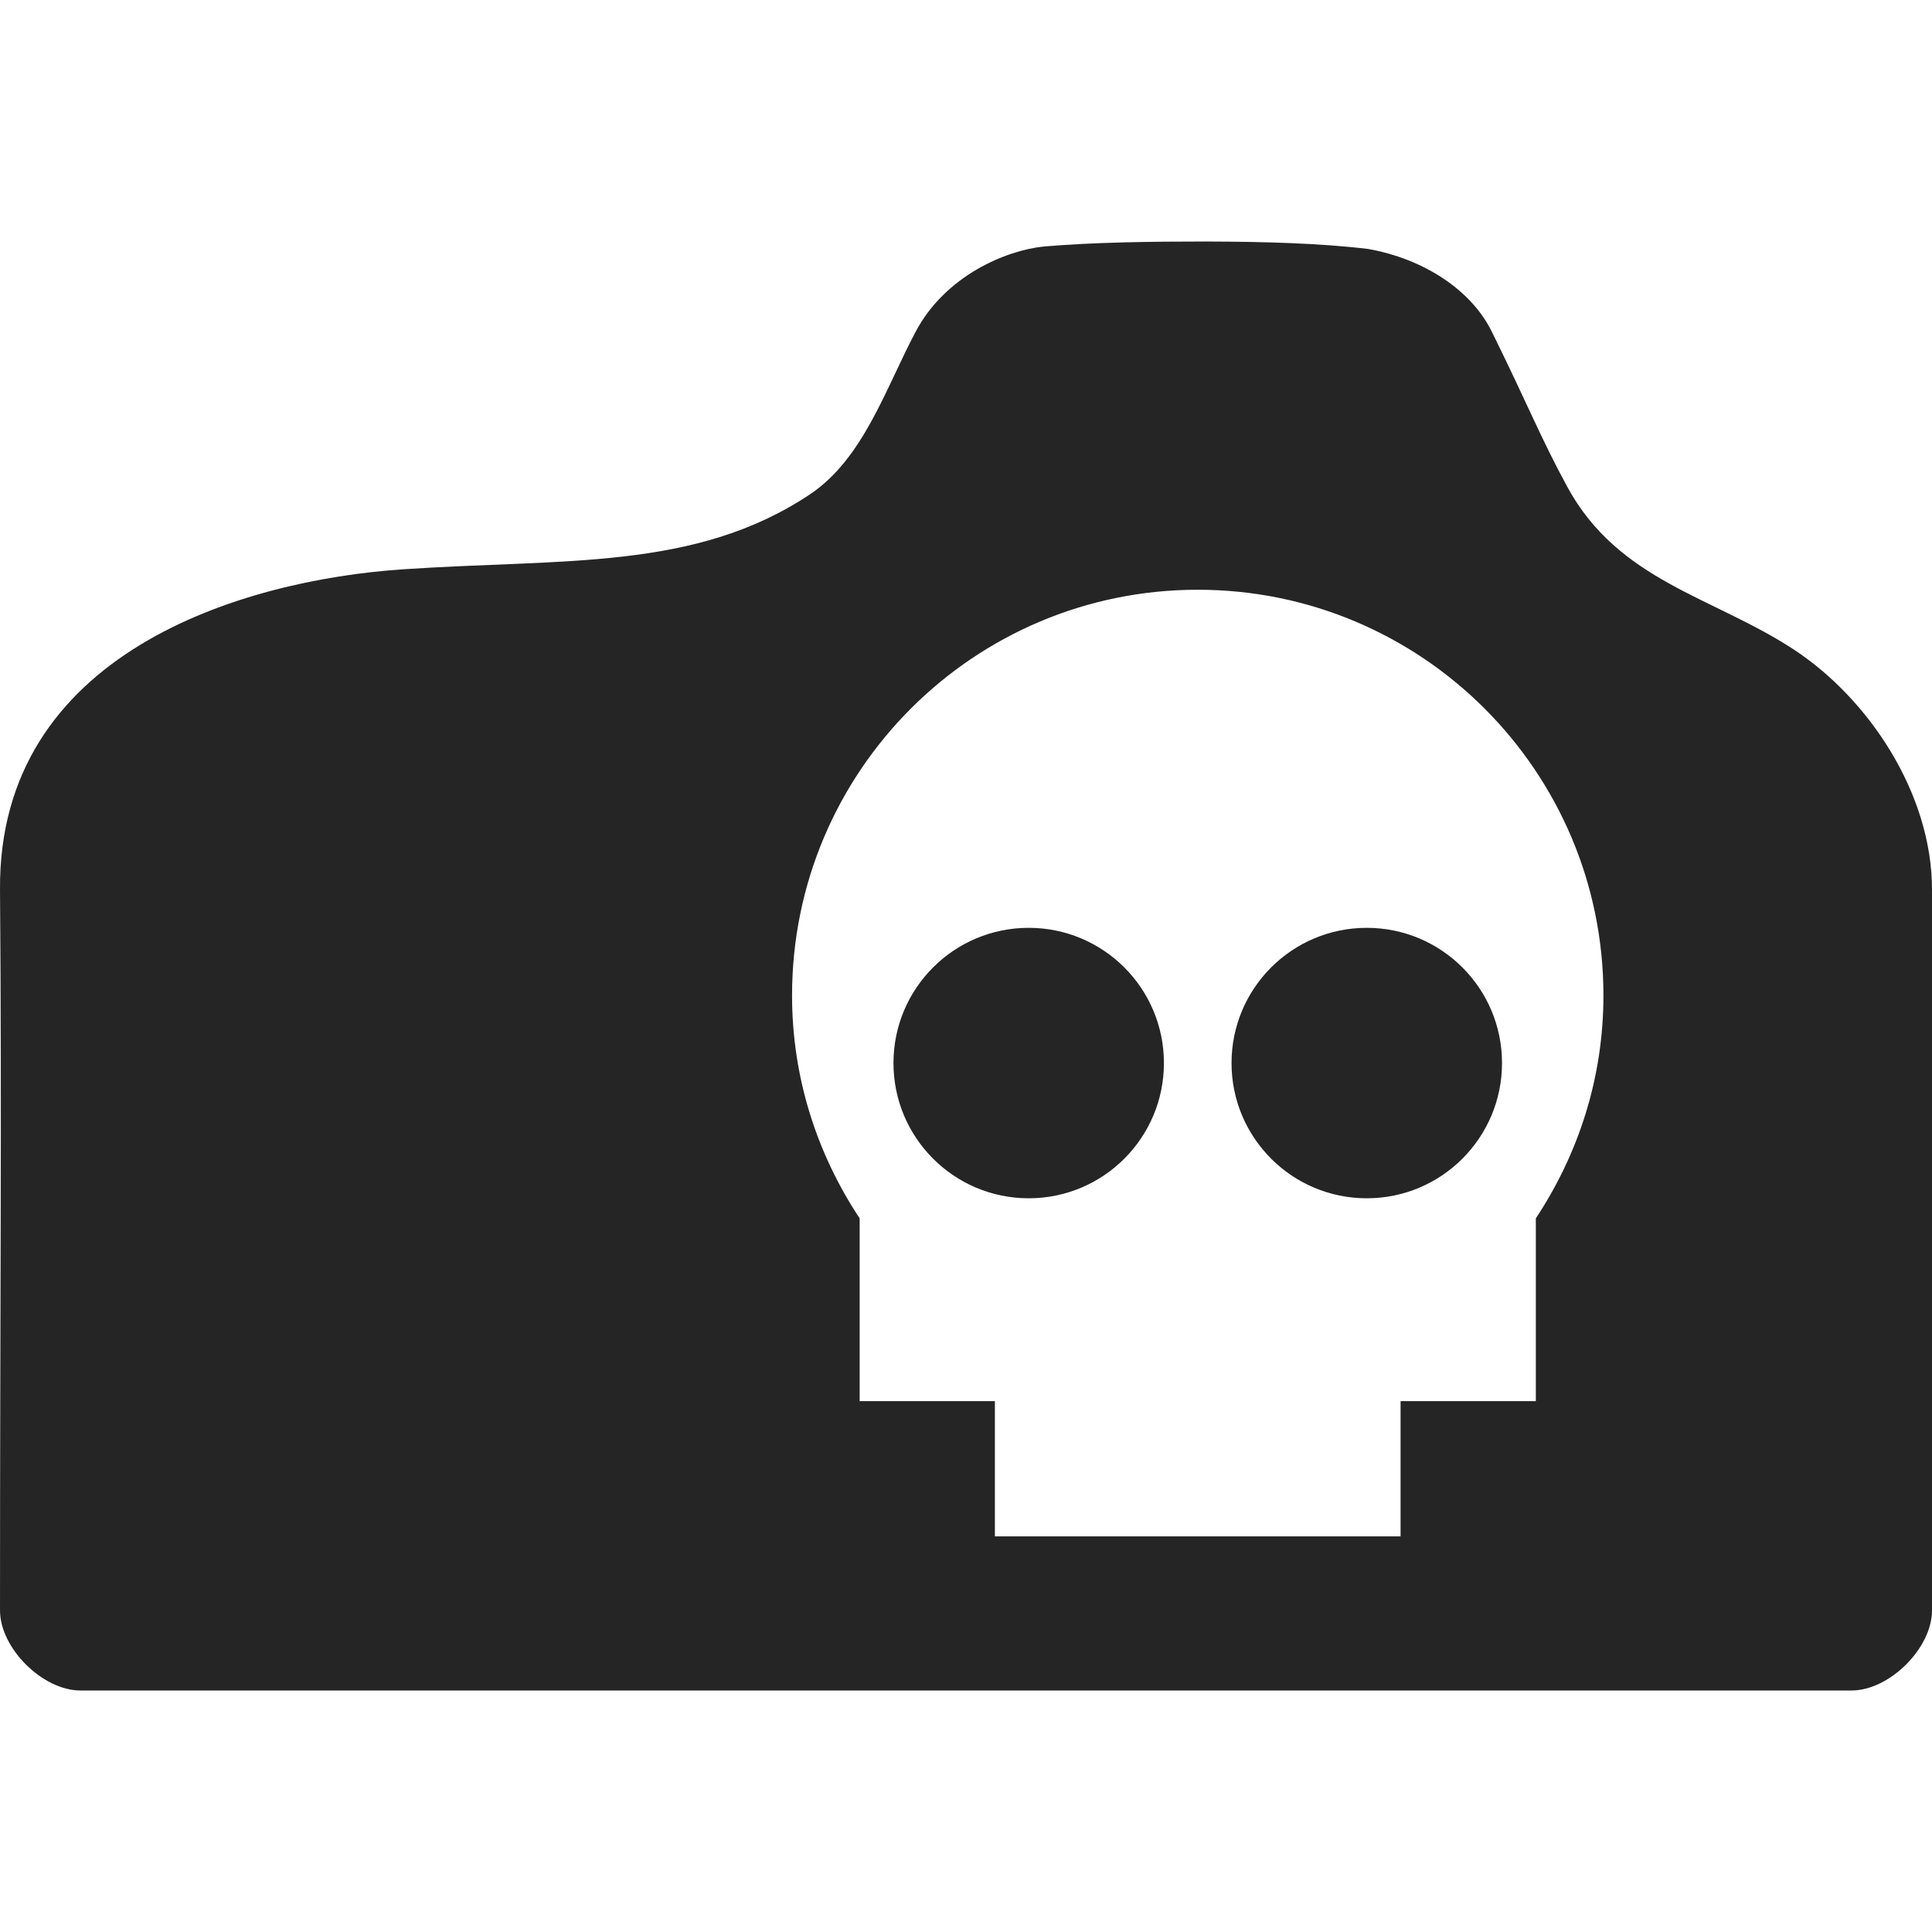
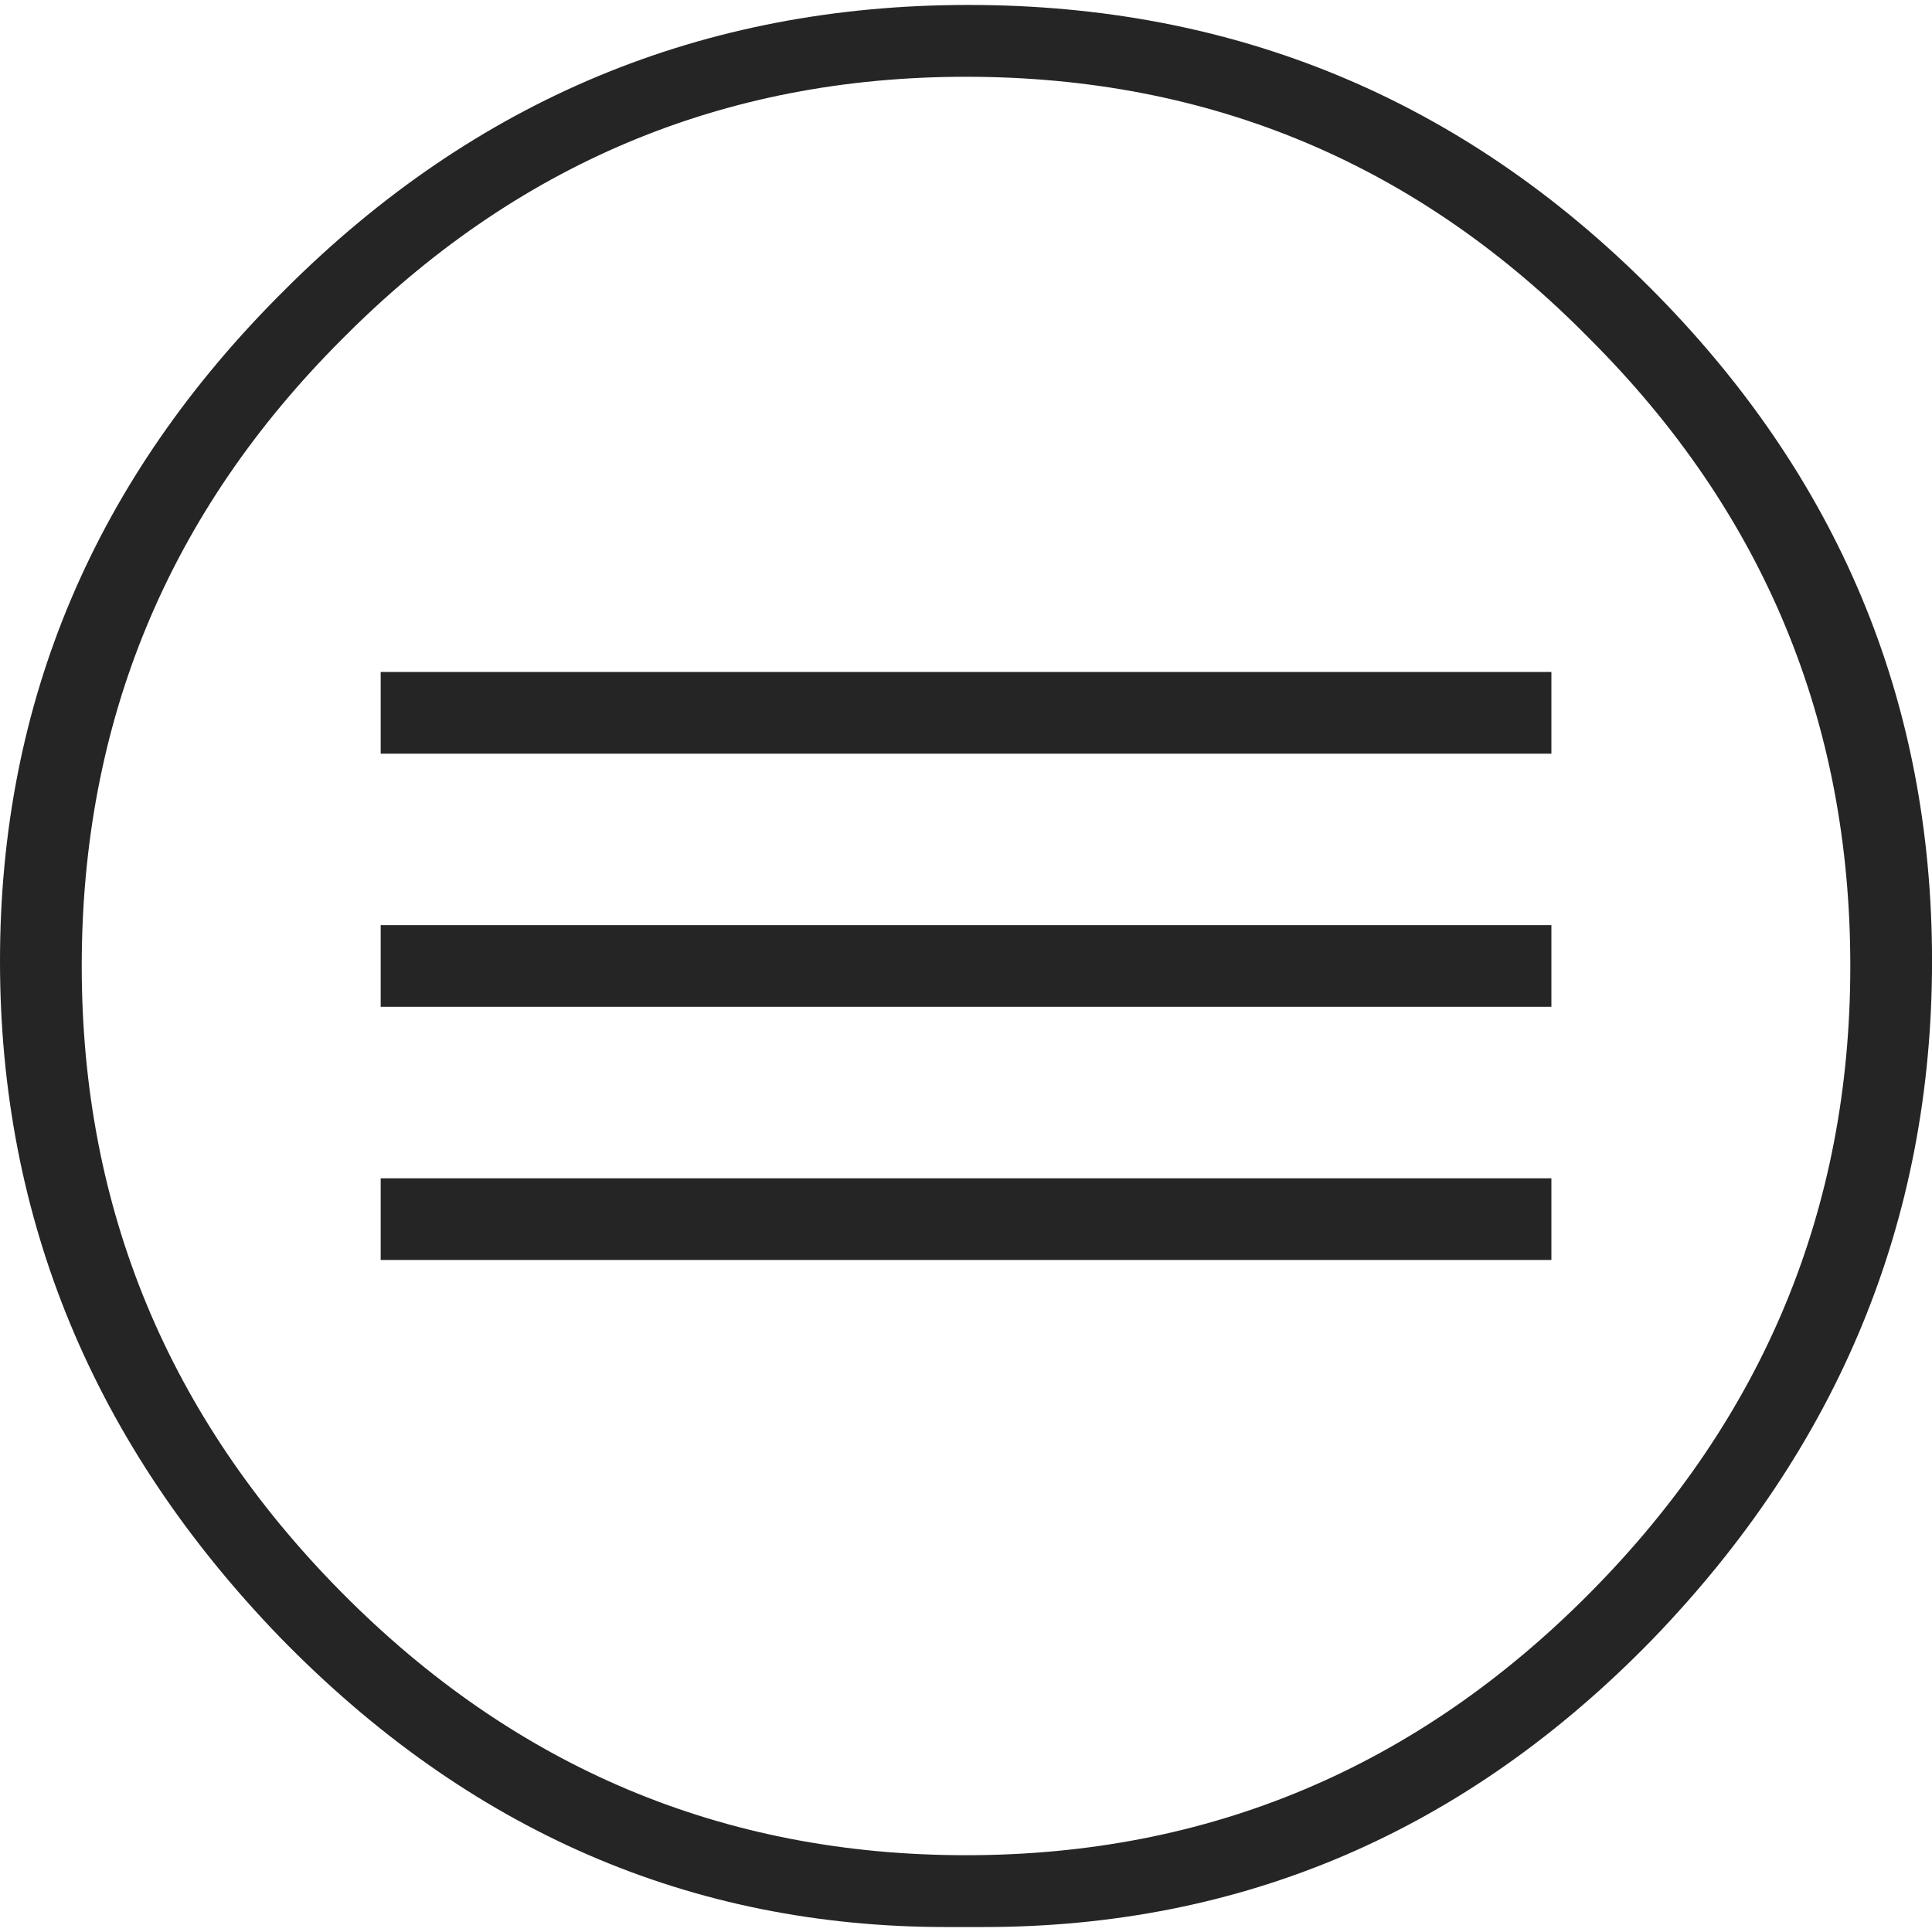
<svg xmlns="http://www.w3.org/2000/svg" xmlns:xlink="http://www.w3.org/1999/xlink" width="46" height="46" viewBox="0 0 46 46" version="1.1" id="svg8">
  <defs id="defs2">
    <linearGradient id="linearGradient3762">
      <stop id="stop3764" offset="0" style="stop-color:#ffffff;stop-opacity:1;" />
      <stop id="stop3766" offset="1" style="stop-color:#ffffff;stop-opacity:0.6;" />
    </linearGradient>
    <linearGradient gradientUnits="userSpaceOnUse" y2="1052.362" x2="116" y1="1031.362" x1="116" id="linearGradient3768" xlink:href="#linearGradient3762" />
    <linearGradient gradientTransform="translate(22.49999,0)" gradientUnits="userSpaceOnUse" y2="1052.362" x2="90" y1="1031.362" x1="90" id="linearGradient3770" xlink:href="#linearGradient3762" />
    <linearGradient gradientUnits="userSpaceOnUse" y2="1052.362" x2="72" y1="1031.362" x1="72" id="linearGradient3772" xlink:href="#linearGradient3762" />
    <linearGradient gradientTransform="translate(-13.59149,-17.6563)" y2="1052.362" x2="72" y1="1031.362" x1="72" gradientUnits="userSpaceOnUse" id="linearGradient4472" xlink:href="#linearGradient3762" />
    <linearGradient y2="1052.362" x2="72" y1="1031.362" x1="72" gradientTransform="translate(-56.28274,9.365678e-4)" gradientUnits="userSpaceOnUse" id="linearGradient4501" xlink:href="#linearGradient3762" />
    <linearGradient y2="1052.362" x2="72" y1="1031.362" x1="72" gradientTransform="translate(-56.28274,-1031.361)" gradientUnits="userSpaceOnUse" id="linearGradient4515" xlink:href="#linearGradient3762" />
    <linearGradient y2="1052.362" x2="72" y1="1031.362" x1="72" gradientTransform="matrix(-1,0,0,1,262.4707,9.365678e-4)" gradientUnits="userSpaceOnUse" id="linearGradient4521" xlink:href="#linearGradient3762" />
    <linearGradient y2="1052.362" x2="72" y1="1031.362" x1="72" gradientTransform="translate(-37.47024,-1031.363)" gradientUnits="userSpaceOnUse" id="linearGradient4523" xlink:href="#linearGradient3762" />
    <linearGradient y2="1052.362" x2="72" y1="1031.362" x1="72" gradientTransform="translate(-50.15176,-35.97454)" gradientUnits="userSpaceOnUse" id="linearGradient4527" xlink:href="#linearGradient3762" />
    <linearGradient y2="1052.362" x2="72" y1="1031.362" x1="72" gradientTransform="matrix(1,0,0,0.9990718,-37.8084,0.9665631)" gradientUnits="userSpaceOnUse" id="linearGradient4568" xlink:href="#linearGradient3762" />
    <filter y="-0.25" x="-0.25" height="1.5" width="1.5" id="filter4575">
      <feGaussianBlur result="blur" stdDeviation="1" in="SourceAlpha" id="feGaussianBlur4577" />
      <feColorMatrix values="1 0 0 0 0 0 1 0 0 0 0 0 1 0 0 0 0 0 0.75 0 " type="matrix" result="bluralpha" id="feColorMatrix4579" />
      <feOffset result="offsetBlur" dy="2" dx="2" in="bluralpha" id="feOffset4581" />
      <feMerge id="feMerge4583">
        <feMergeNode in="offsetBlur" id="feMergeNode4585" />
        <feMergeNode in="SourceGraphic" id="feMergeNode4587" />
      </feMerge>
    </filter>
    <linearGradient id="linearGradient4639">
      <stop id="stop4641" offset="0" style="stop-color:#ad321c;stop-opacity:1;" />
      <stop id="stop4643" offset="1" style="stop-color:#c59819;stop-opacity:1;" />
    </linearGradient>
    <linearGradient id="linearGradient3922">
      <stop style="stop-color:#111111;stop-opacity:1;" offset="0" id="stop3924" />
      <stop style="stop-color:#4e4e4e;stop-opacity:1;" offset="1" id="stop3926" />
    </linearGradient>
    <linearGradient xlink:href="#linearGradient3922" id="linearGradient3928" x1="345.386" y1="205.377" x2="174.971" y2="81.81" gradientUnits="userSpaceOnUse" gradientTransform="translate(214,0)" />
    <linearGradient xlink:href="#linearGradient3922" id="linearGradient3806" gradientUnits="userSpaceOnUse" x1="345.386" y1="205.377" x2="174.971" y2="81.81" gradientTransform="translate(22.76579,0)" />
    <linearGradient xlink:href="#linearGradient4639" id="linearGradient4607" x1="190.955" y1="208.99" x2="83.346" y2="72.318" gradientUnits="userSpaceOnUse" gradientTransform="matrix(0.2457786,0,0,0.2457786,249.4602,109.7594)" />
    <linearGradient xlink:href="#linearGradient3922" id="linearGradient4633" gradientUnits="userSpaceOnUse" x1="236.289" y1="167.685" x2="207.308" y2="146.824" />
    <linearGradient xlink:href="#linearGradient3922" id="linearGradient4635" gradientUnits="userSpaceOnUse" gradientTransform="translate(79.16829,0)" x1="236.289" y1="167.685" x2="207.308" y2="146.824" />
    <linearGradient xlink:href="#linearGradient3922" id="linearGradient4637" gradientUnits="userSpaceOnUse" gradientTransform="translate(39.58415,0)" x1="236.289" y1="167.685" x2="207.308" y2="146.824" />
    <linearGradient xlink:href="#linearGradient4639" id="linearGradient3028" gradientUnits="userSpaceOnUse" gradientTransform="matrix(0.2457786,0,0,0.2457786,257.8917,115.7879)" x1="190.955" y1="208.99" x2="83.346" y2="72.318" />
    <linearGradient xlink:href="#linearGradient3922" id="linearGradient3035" gradientUnits="userSpaceOnUse" gradientTransform="translate(31.1973,6.028572)" x1="345.386" y1="205.377" x2="174.971" y2="81.81" />
    <linearGradient xlink:href="#linearGradient3922" id="linearGradient3040" gradientUnits="userSpaceOnUse" gradientTransform="translate(222.4315,6.028572)" x1="345.386" y1="205.377" x2="174.971" y2="81.81" />
    <linearGradient xlink:href="#linearGradient3922" id="linearGradient7124" gradientUnits="userSpaceOnUse" gradientTransform="translate(261.2133,6.028572)" x1="236.289" y1="167.685" x2="207.308" y2="146.824" />
    <linearGradient xlink:href="#linearGradient3922" id="linearGradient7130" gradientUnits="userSpaceOnUse" x1="236.289" y1="167.685" x2="207.308" y2="146.824" gradientTransform="translate(221.6291,6.028572)" />
    <linearGradient gradientUnits="userSpaceOnUse" y2="289.218" x2="195.645" y1="289.218" x1="34.384" id="linearGradient4295" xlink:href="#linearGradient4639" />
    <filter y="-0.25" x="-0.25" height="1.5" width="1.5" id="filter4575-5">
      <feGaussianBlur result="blur" stdDeviation="1" in="SourceAlpha" id="feGaussianBlur4577-1" />
      <feColorMatrix values="1 0 0 0 0 0 1 0 0 0 0 0 1 0 0 0 0 0 0.75 0 " type="matrix" result="bluralpha" id="feColorMatrix4579-7" />
      <feOffset result="offsetBlur" dy="2" dx="2" in="bluralpha" id="feOffset4581-5" />
      <feMerge id="feMerge4583-6">
        <feMergeNode in="offsetBlur" id="feMergeNode4585-0" />
        <feMergeNode in="SourceGraphic" id="feMergeNode4587-6" />
      </feMerge>
    </filter>
+     <filter id="filter4575-02" width="1.5" height="1.5" x="-0.25" y="-0.25">
+       <feGaussianBlur id="feGaussianBlur4577-4" in="SourceAlpha" stdDeviation="1" result="blur" />
+       <feColorMatrix id="feColorMatrix4579-8" result="bluralpha" type="matrix" values="1 0 0 0 0 0 1 0 0 0 0 0 1 0 0 0 0 0 0.75 0 " />
+       <feOffset id="feOffset4581-3" in="bluralpha" dx="2" dy="2" result="offsetBlur" />
+       <feMerge id="feMerge4583-9">
+         <feMergeNode id="feMergeNode4585-05" in="offsetBlur" />
+         <feMergeNode id="feMergeNode4587-2" in="SourceGraphic" />
+       </feMerge>
+     </filter>
+     <filter id="filter4575-5-9" width="1.5" height="1.5" x="-0.25" y="-0.25">
+       <feGaussianBlur id="feGaussianBlur4577-1-0" in="SourceAlpha" stdDeviation="1" result="blur" />
+       <feColorMatrix id="feColorMatrix4579-7-2" result="bluralpha" type="matrix" values="1 0 0 0 0 0 1 0 0 0 0 0 1 0 0 0 0 0 0.75 0 " />
+       <feOffset id="feOffset4581-5-3" in="bluralpha" dx="2" dy="2" result="offsetBlur" />
+       <feMerge id="feMerge4583-6-9">
+         <feMergeNode id="feMergeNode4585-0-9" in="offsetBlur" />
+         <feMergeNode id="feMergeNode4587-6-7" in="SourceGraphic" />
+       </feMerge>
+     </filter>
+     <filter y="-0.25" x="-0.25" height="1.5" width="1.5" id="filter4575-0">
+       <feGaussianBlur result="blur" stdDeviation="1" in="SourceAlpha" id="feGaussianBlur4577-2" />
+       <feColorMatrix values="1 0 0 0 0 0 1 0 0 0 0 0 1 0 0 0 0 0 0.75 0 " type="matrix" result="bluralpha" id="feColorMatrix4579-4" />
+       <feOffset result="offsetBlur" dy="2" dx="2" in="bluralpha" id="feOffset4581-8" />
+       <feMerge id="feMerge4583-3">
+         <feMergeNode in="offsetBlur" id="feMergeNode4585-9" />
+         <feMergeNode in="SourceGraphic" id="feMergeNode4587-0" />
+       </feMerge>
+     </filter>
+     <filter y="-0.25" x="-0.25" height="1.5" width="1.5" id="filter4575-5-3">
+       <feGaussianBlur result="blur" stdDeviation="1" in="SourceAlpha" id="feGaussianBlur4577-1-7" />
+       <feColorMatrix values="1 0 0 0 0 0 1 0 0 0 0 0 1 0 0 0 0 0 0.75 0 " type="matrix" result="bluralpha" id="feColorMatrix4579-7-9" />
+       <feOffset result="offsetBlur" dy="2" dx="2" in="bluralpha" id="feOffset4581-5-0" />
+       <feMerge id="feMerge4583-6-2">
+         <feMergeNode in="offsetBlur" id="feMergeNode4585-0-3" />
+         <feMergeNode in="SourceGraphic" id="feMergeNode4587-6-9" />
+       </feMerge>
+     </filter>
  </defs>
  <g id="layer1" transform="translate(0,-284.8292)">
-     <g transform="matrix(0.1625888,0,0,0.1625888,-18.62272,179.4267)" id="layer1-9" style="fill:#252525;fill-opacity:1;stroke-width:6.15">
-       <g transform="translate(1421.997,701.5943)" style="fill:#252525;fill-opacity:1;stroke-width:246.019;stroke-miterlimit:4;stroke-dasharray:none" id="g3895" />
-       <path id="path5140" d="m 291.368,683.641 c -8.306,0 -16.716,0.112 -23.946,0.732 -5.529,0.548 -14.416,4.244 -18.787,12.462 -4.38,8.235 -7.638,18.587 -15.474,23.823 -16.81,11.232 -36.101,9.392 -59.678,10.992 -23.577,1.602 -59.211,12.252 -58.943,46.911 0.268,34.659 0,58.636 0,105.546 0,5.528 6.231,11.727 11.789,11.727 h 259.344 c 5.557,0 11.789,-6.199 11.789,-11.727 V 778.561 c 0,-14.096 -9.277,-27.987 -20.261,-35.181 -11.834,-7.749 -25.635,-9.991 -33.154,-23.823 -3.913,-7.201 -5.734,-11.935 -11.053,-22.722 -3,-6.086 -9.929,-10.629 -18.049,-12.093 -6.958,-0.849 -15.271,-1.074 -23.577,-1.097 v 0 z m -1.433,50.997 c 32.811,0 59.411,26.6 59.411,59.411 0,12.105 -3.685,23.255 -9.901,32.644 v 26.767 h -19.806 v 19.802 h -59.408 v -19.802 h -19.803 v -26.767 c -6.216,-9.389 -9.901,-20.539 -9.901,-32.644 0,-32.811 26.596,-59.411 59.408,-59.411 z m -24.753,49.51 c -10.937,0 -19.803,8.865 -19.803,19.802 0,10.937 8.865,19.803 19.803,19.803 10.937,0 19.802,-8.866 19.802,-19.803 0,-10.937 -8.866,-19.802 -19.802,-19.802 z m 49.506,0 c -10.937,0 -19.803,8.865 -19.803,19.802 0,10.937 8.865,19.803 19.803,19.803 10.937,0 19.806,-8.866 19.806,-19.803 0,-10.937 -8.869,-19.802 -19.806,-19.802 z" style="fill:#252525;fill-opacity:1;stroke:none;stroke-width:6.15" />
-     </g>
+     <path style="font-style:normal;font-variant:normal;font-weight:normal;font-stretch:normal;font-size:25.4px;line-height:125%;font-family:'Poiret One';-inkscape-font-specification:'Poiret One';text-align:center;letter-spacing:-2.117px;word-spacing:0px;text-anchor:middle;fill:#252525;fill-opacity:1;stroke:none;stroke-width:1px;stroke-linecap:butt;stroke-linejoin:miter;stroke-opacity:1" d="m 23.059,284.947 c -6.33,0 -11.755,2.261 -16.277,6.782 C 2.261,296.212 2e-6,301.539 2e-6,307.711 c 0,6.133 2.222,11.5 6.665,16.1 4.482,4.6 9.77,6.9 15.864,6.9 h 0.885 c 6.173,0 11.48,-2.28 15.922,-6.841 4.443,-4.6 6.665,-9.986 6.665,-16.159 0,-6.212 -2.241,-11.559 -6.723,-16.041 -4.482,-4.482 -9.888,-6.723 -16.218,-6.723 z m -0.059,1.71 c 5.819,0 10.773,2.084 14.862,6.252 4.128,4.128 6.193,9.101 6.193,14.92 0,5.779 -2.064,10.753 -6.193,14.92 -4.128,4.167 -9.082,6.252 -14.862,6.252 -5.779,0 -10.733,-2.084 -14.861,-6.252 -4.128,-4.168 -6.193,-9.141 -6.193,-14.92 0,-5.819 2.064,-10.792 6.193,-14.92 4.128,-4.167 9.081,-6.252 14.861,-6.252 z m -13.936,14.172 v 1.945 h 27.874 v -1.945 z m 0,6.028 v 1.944 h 27.874 V 306.857 Z m 0,6.027 v 1.945 h 27.874 v -1.945 z" id="path832-8" />
  </g>
</svg>
